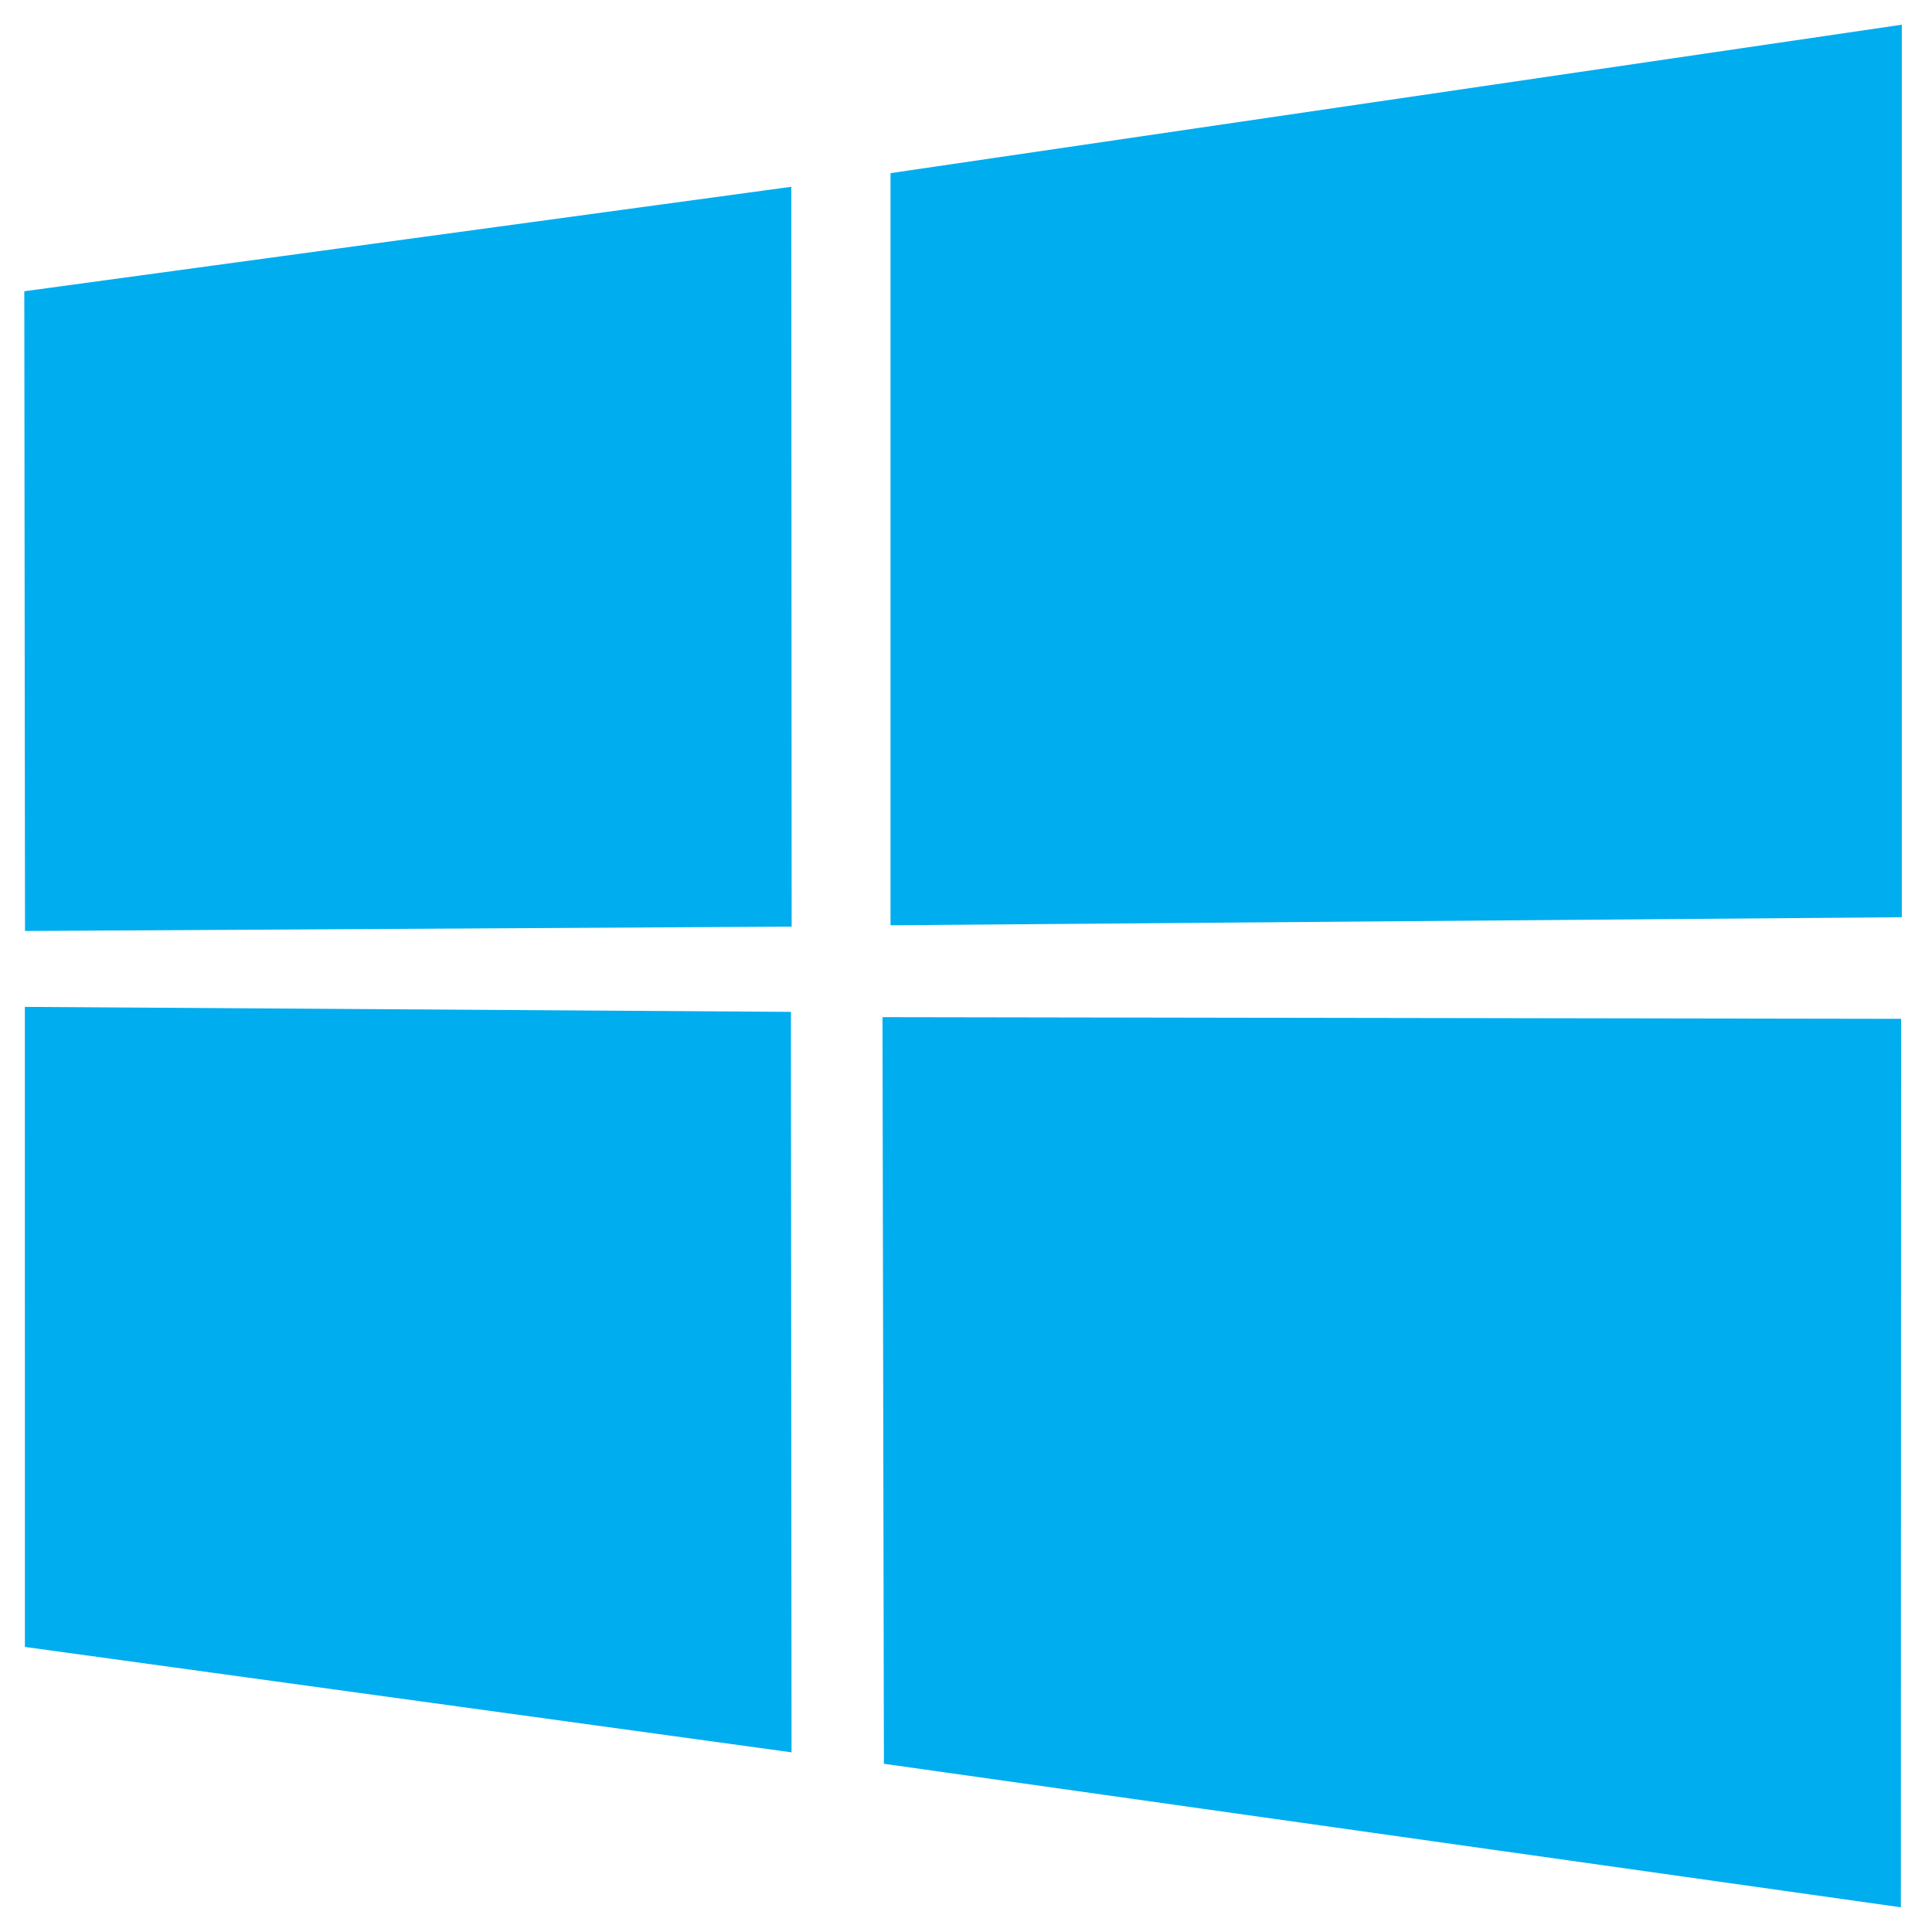
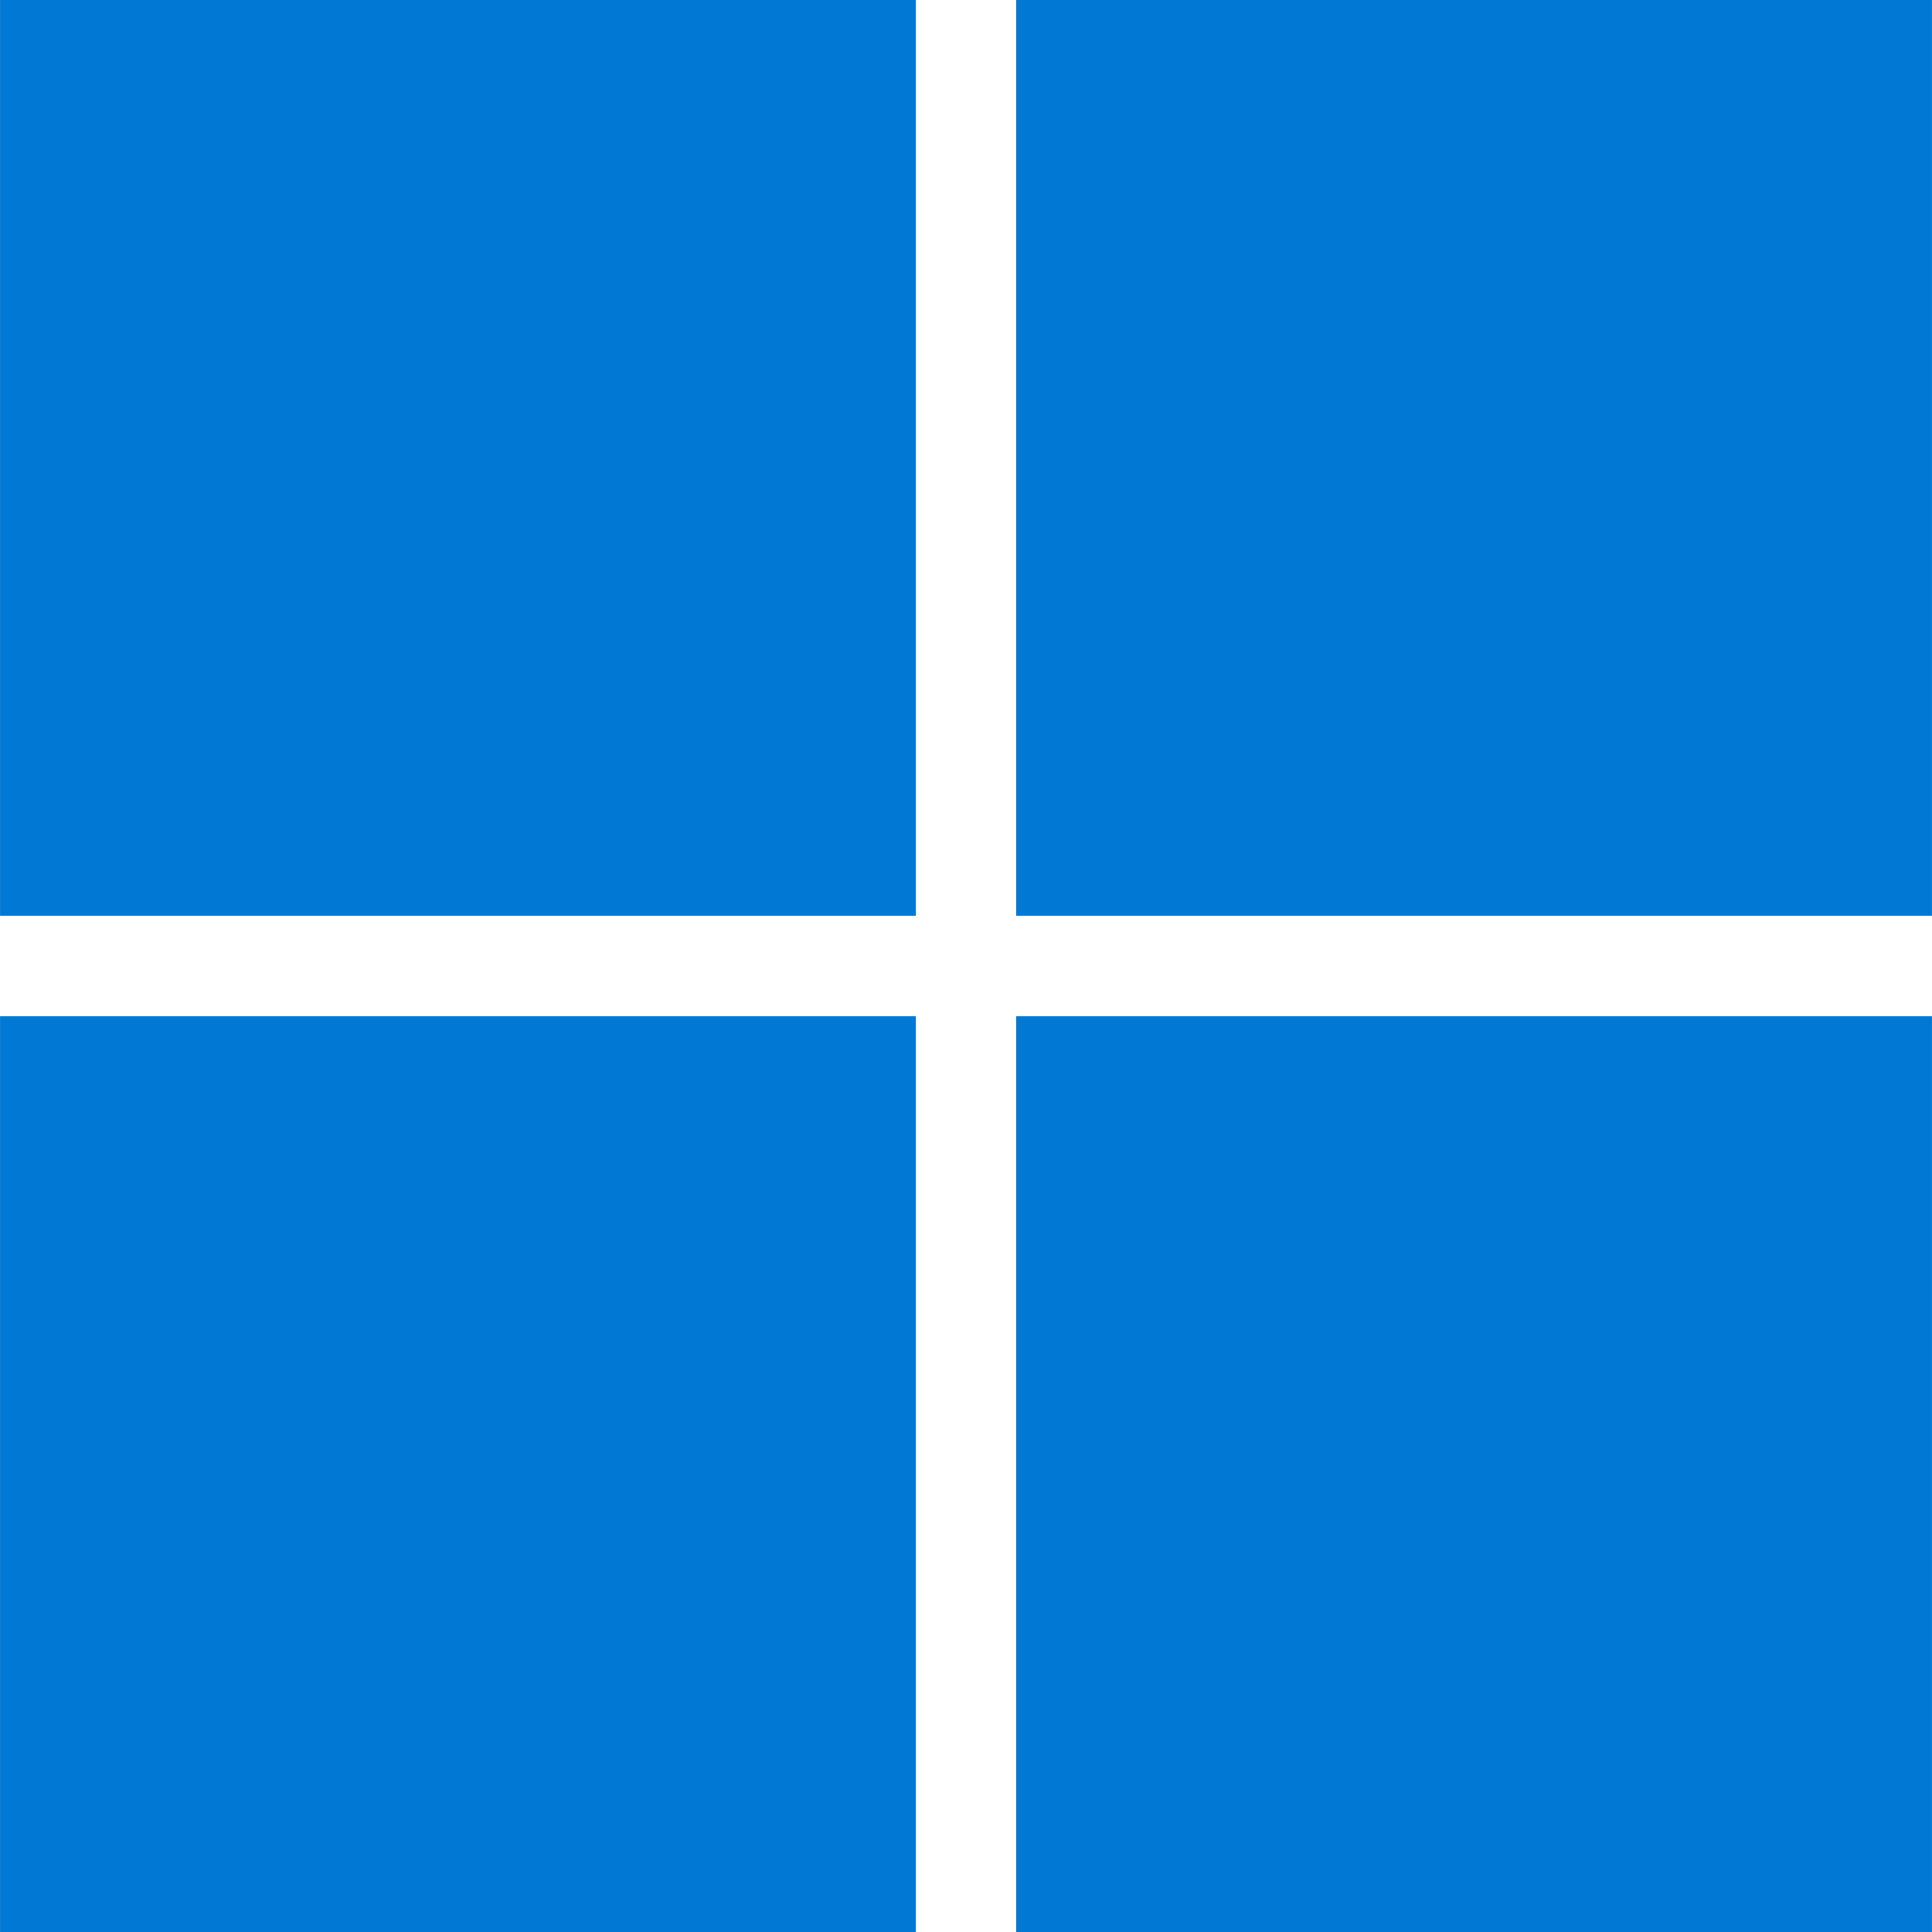
<svg xmlns="http://www.w3.org/2000/svg" viewBox="0 0 128 128">
-   <path fill="#00ADEF" d="M126 1.637l-67 9.834v49.831l67-.534zM1.647 66.709l.003 42.404 50.791 6.983-.04-49.057zm56.82.68l.094 49.465 67.376 9.509.016-58.863zM1.61 19.297l.047 42.383 50.791-.289-.023-49.016z" />
+   <path fill="#0078d4" d="M67.328 67.331h60.669V128H67.328zm-67.325 0h60.669V128H.003zM67.328 0h60.669v60.669H67.328zM.003 0h60.669v60.669H.003z" />
</svg>
